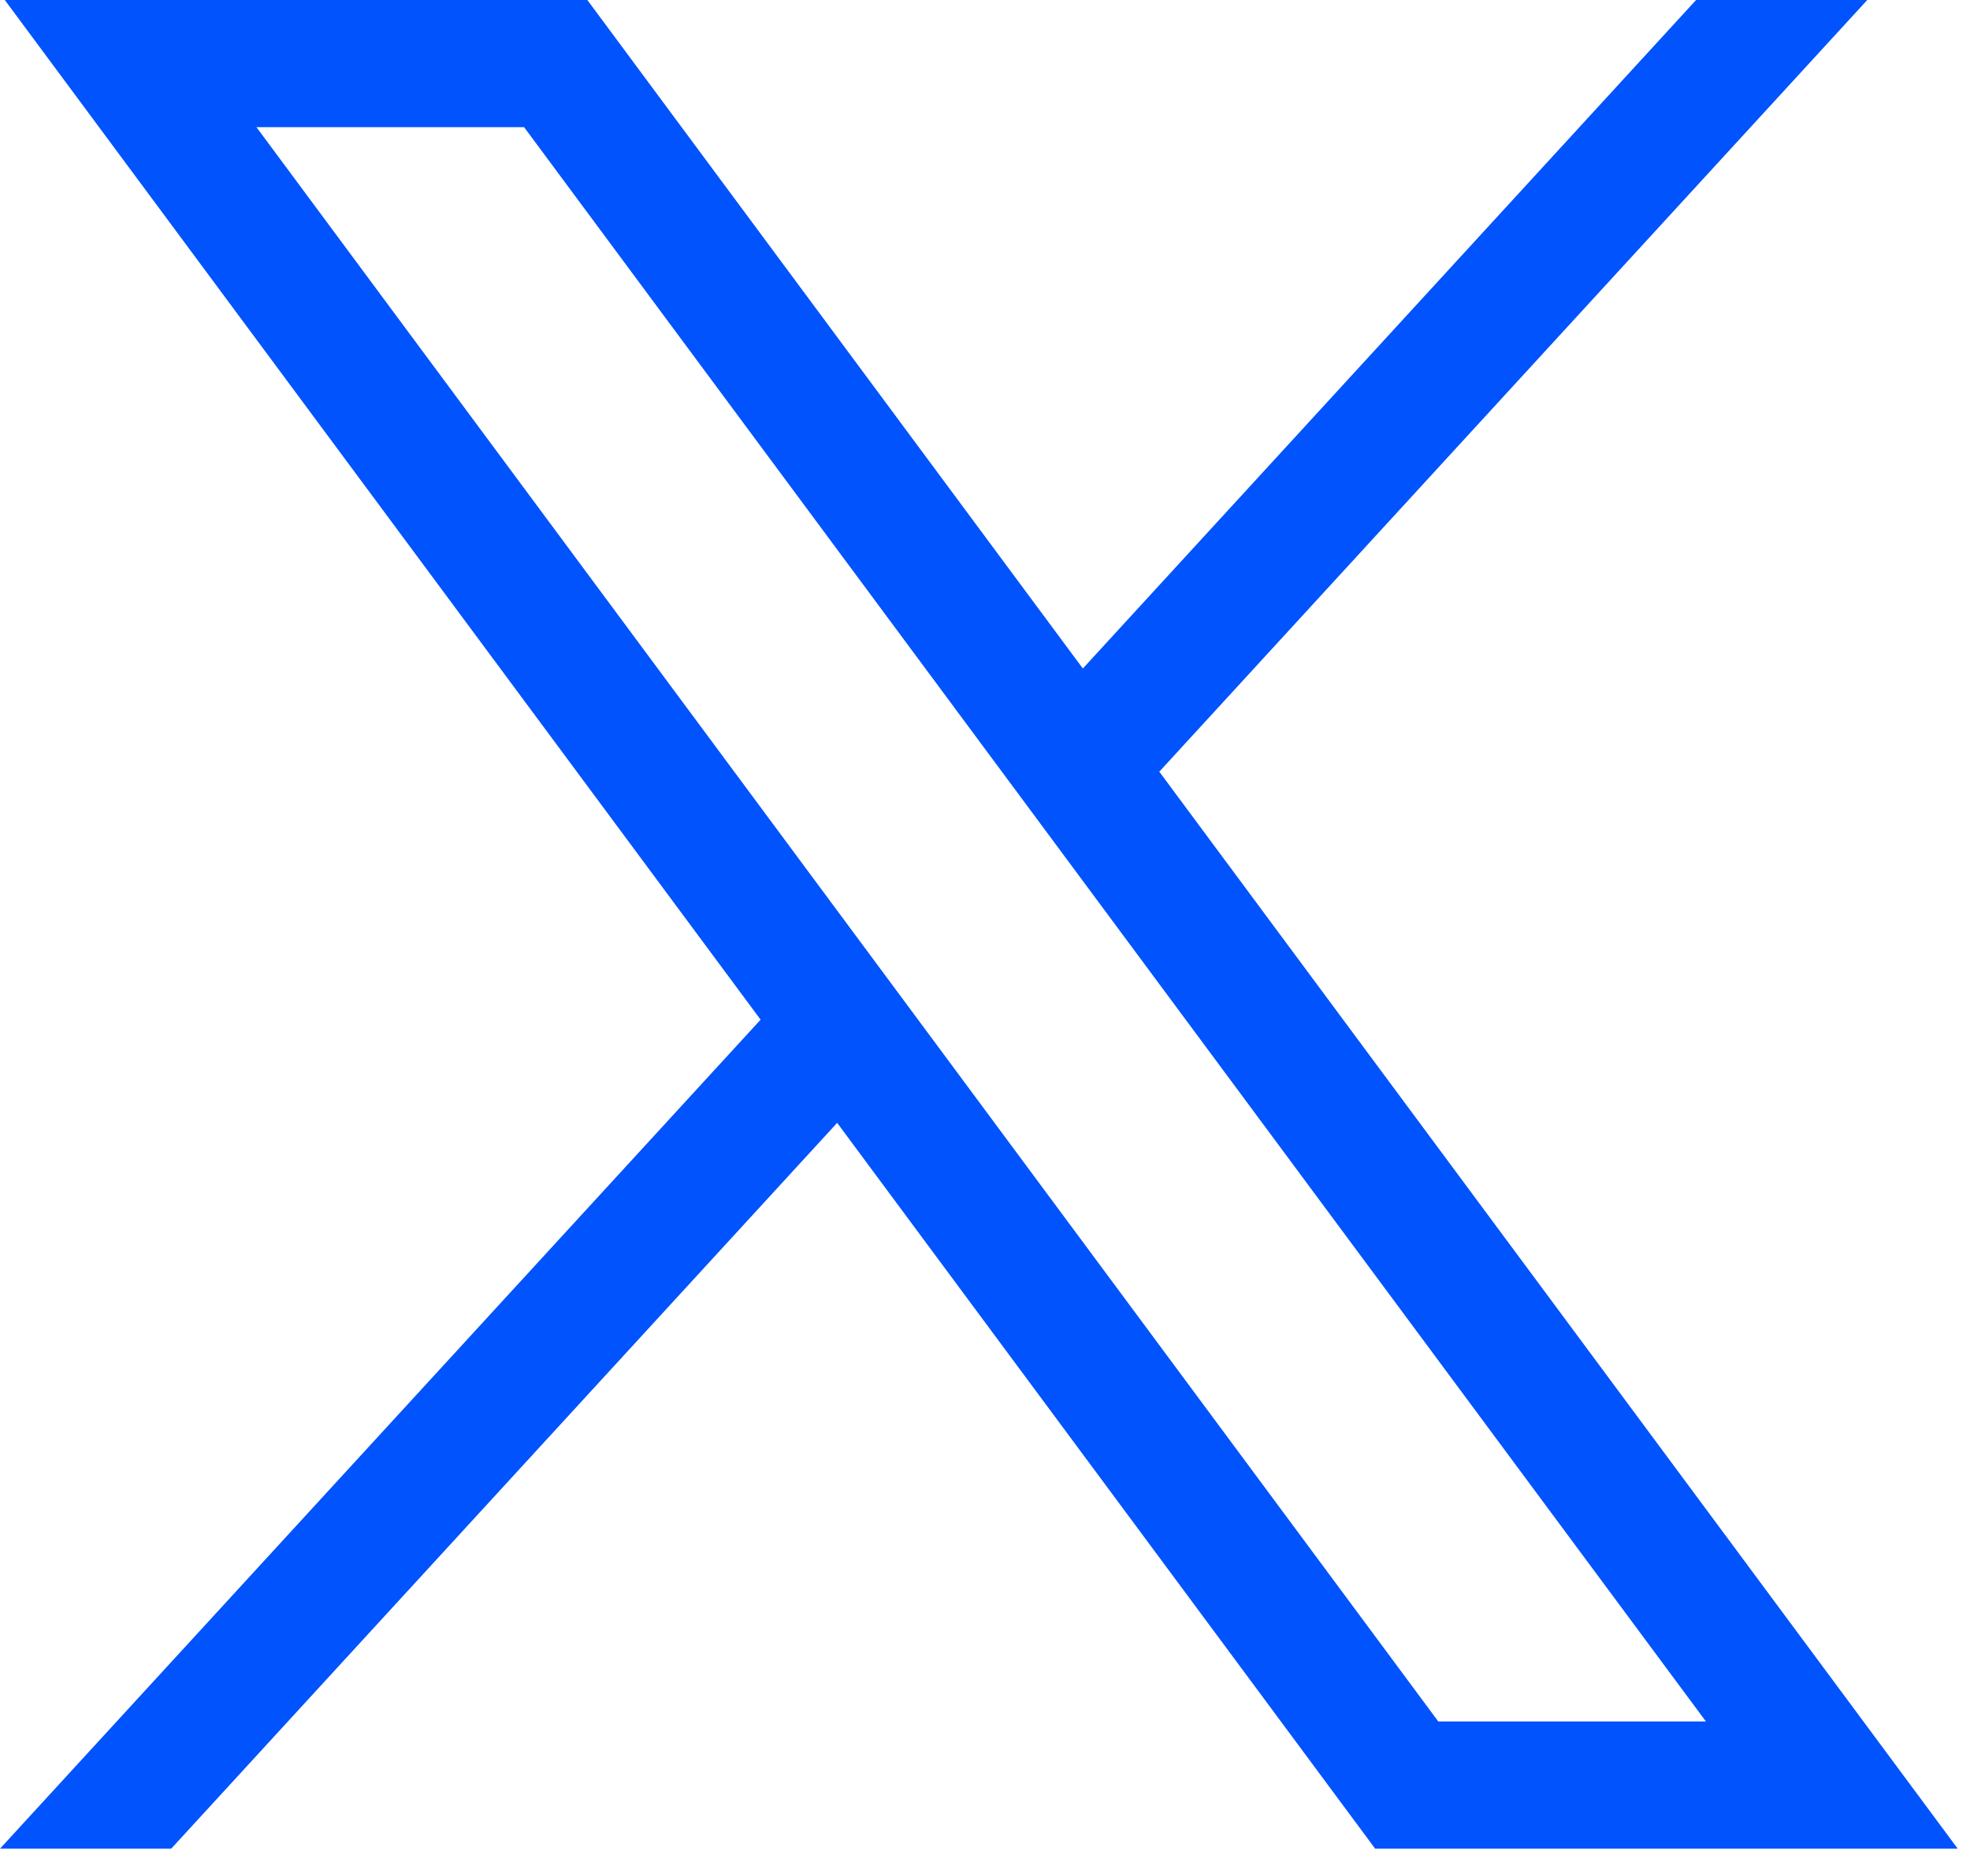
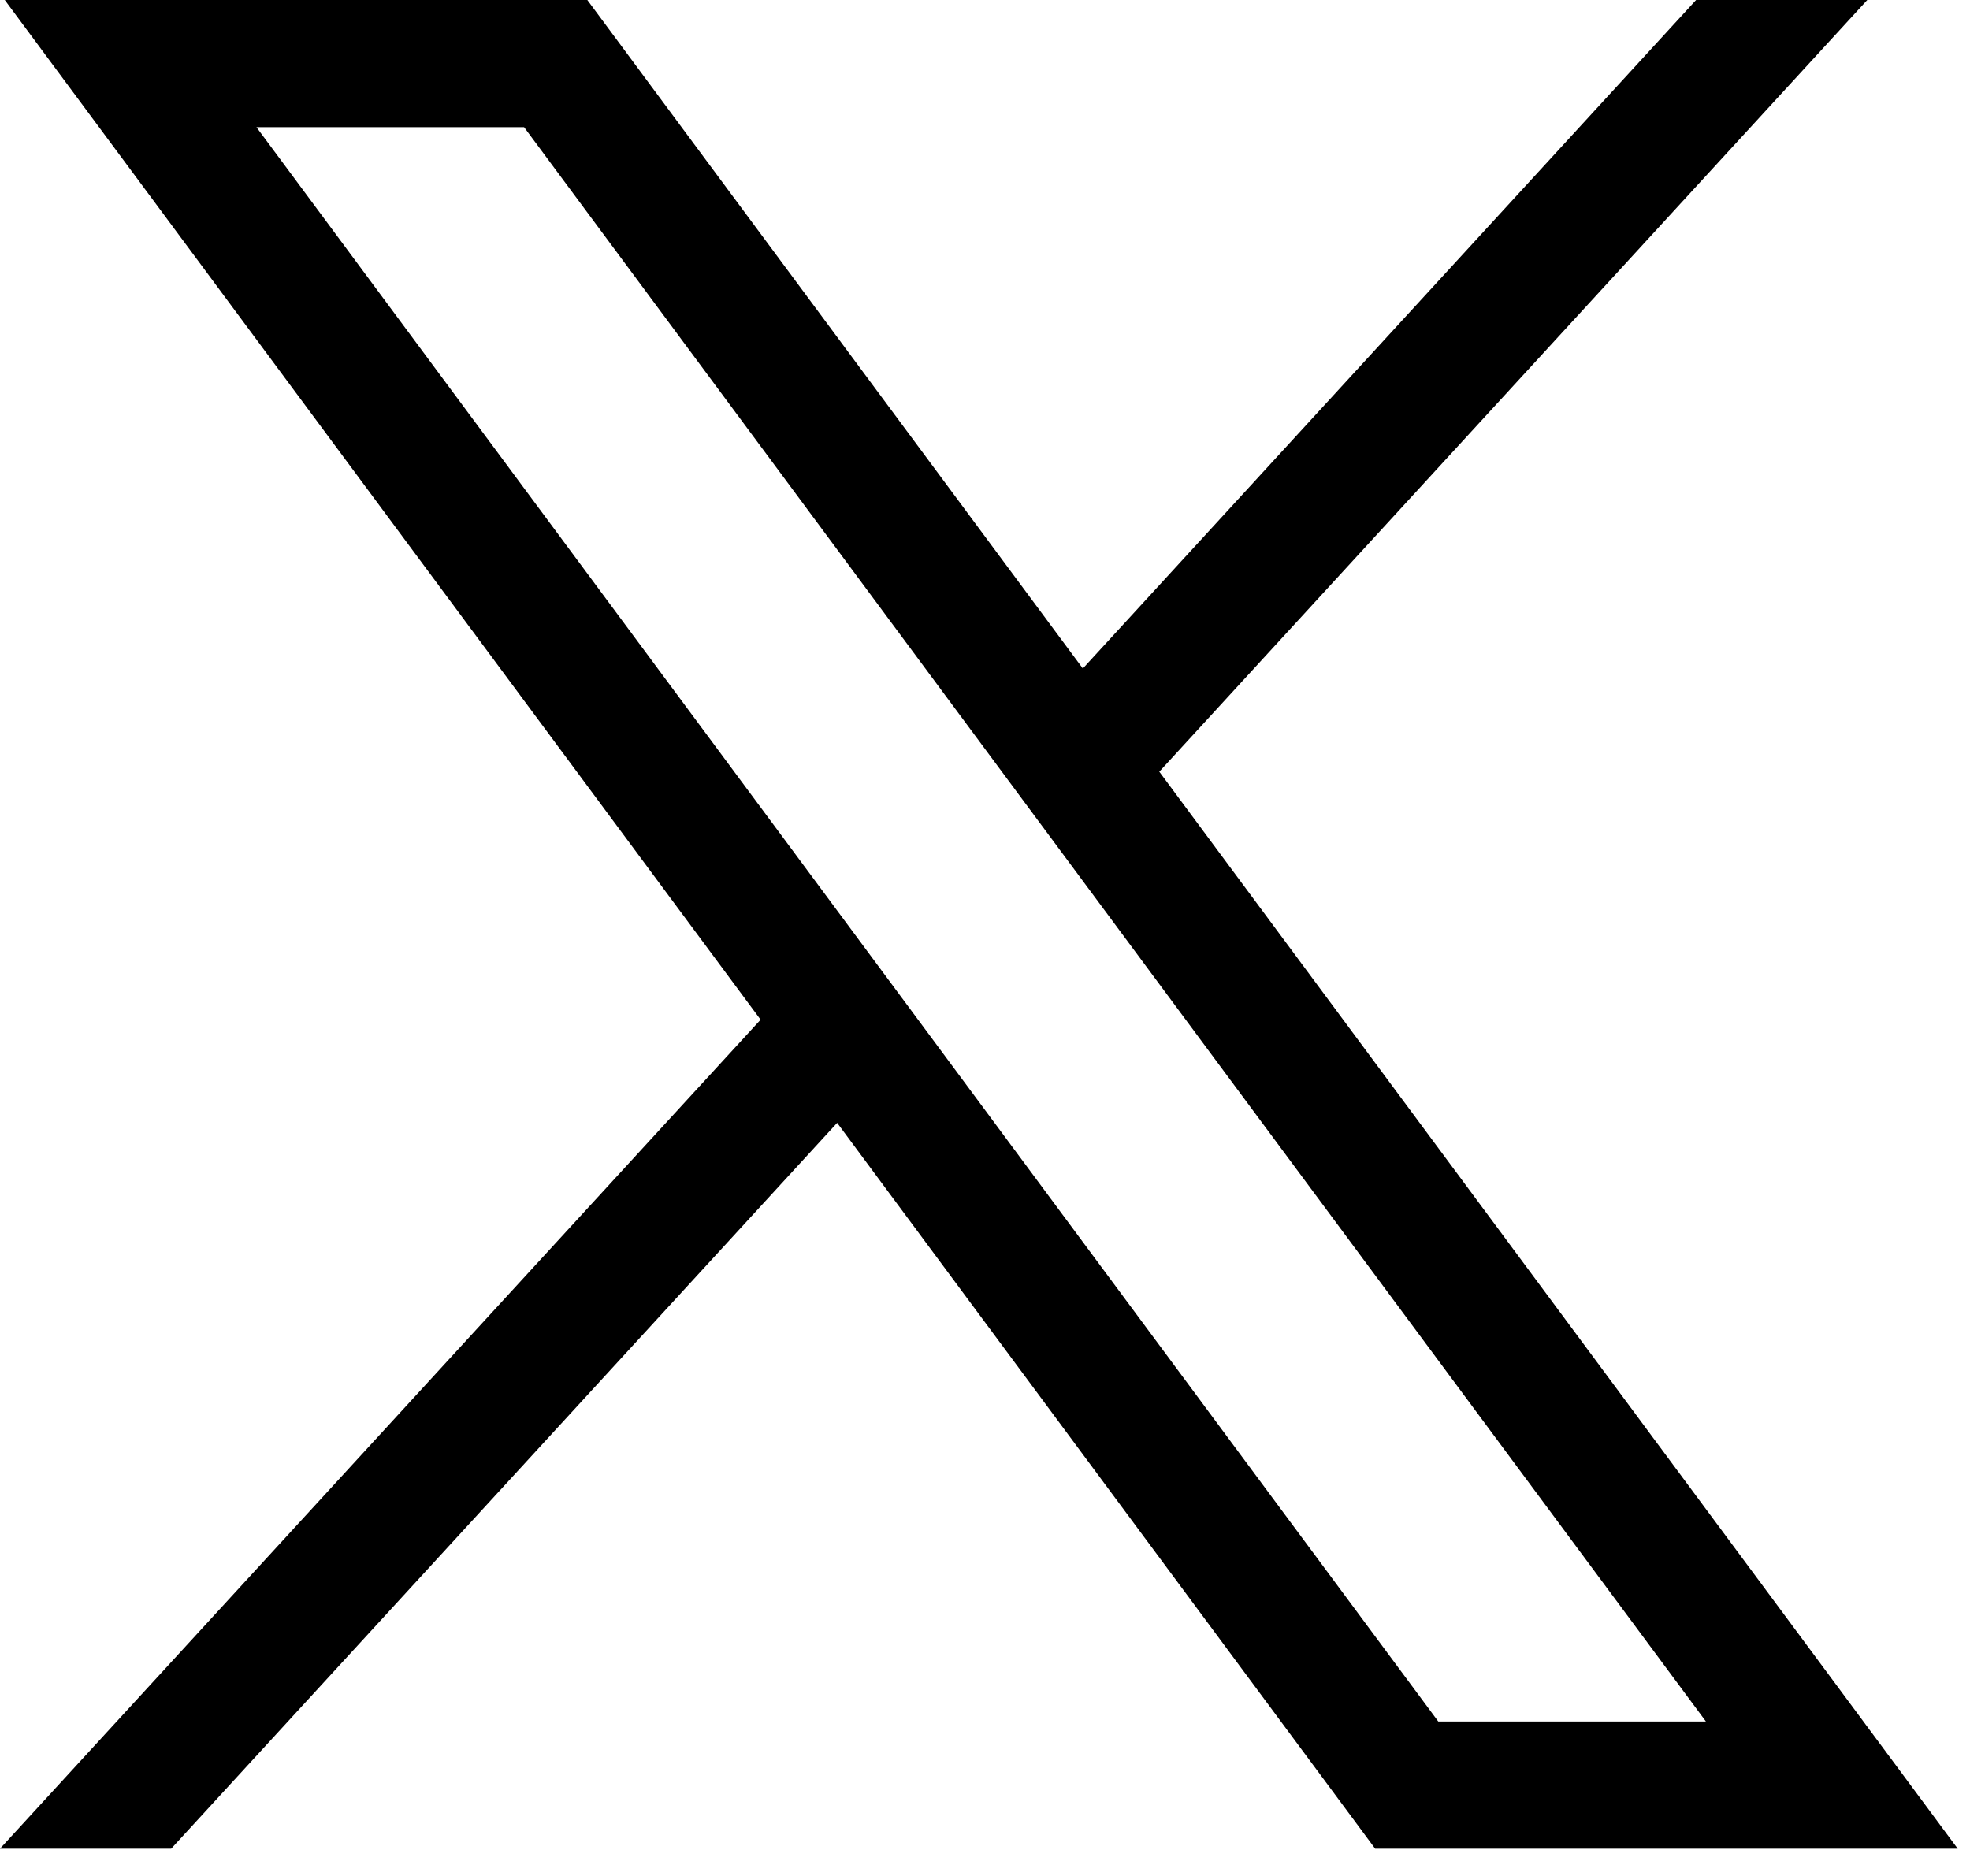
- <svg xmlns="http://www.w3.org/2000/svg" width="21" height="20" viewBox="0 0 21 20" fill="none">
-   <path d="M0.051 0L8.108 10.871L0 19.709H1.825L8.924 11.971L14.659 19.709H20.869L12.358 8.227L19.905 0H18.08L11.543 7.127L6.261 0H0.051ZM2.734 1.356H5.587L18.185 18.353H15.332L2.734 1.356Z" fill="#0153FD" />
+ <svg xmlns="http://www.w3.org/2000/svg" width="21" height="20" viewBox="0 0 21 20" fill="currentColor">
+   <path d="M0.051 0L8.108 10.871L0 19.709H1.825L8.924 11.971L14.659 19.709H20.869L12.358 8.227L19.905 0H18.08L11.543 7.127L6.261 0H0.051ZM2.734 1.356H5.587L18.185 18.353H15.332L2.734 1.356Z" fill="currentColor" />
</svg>
